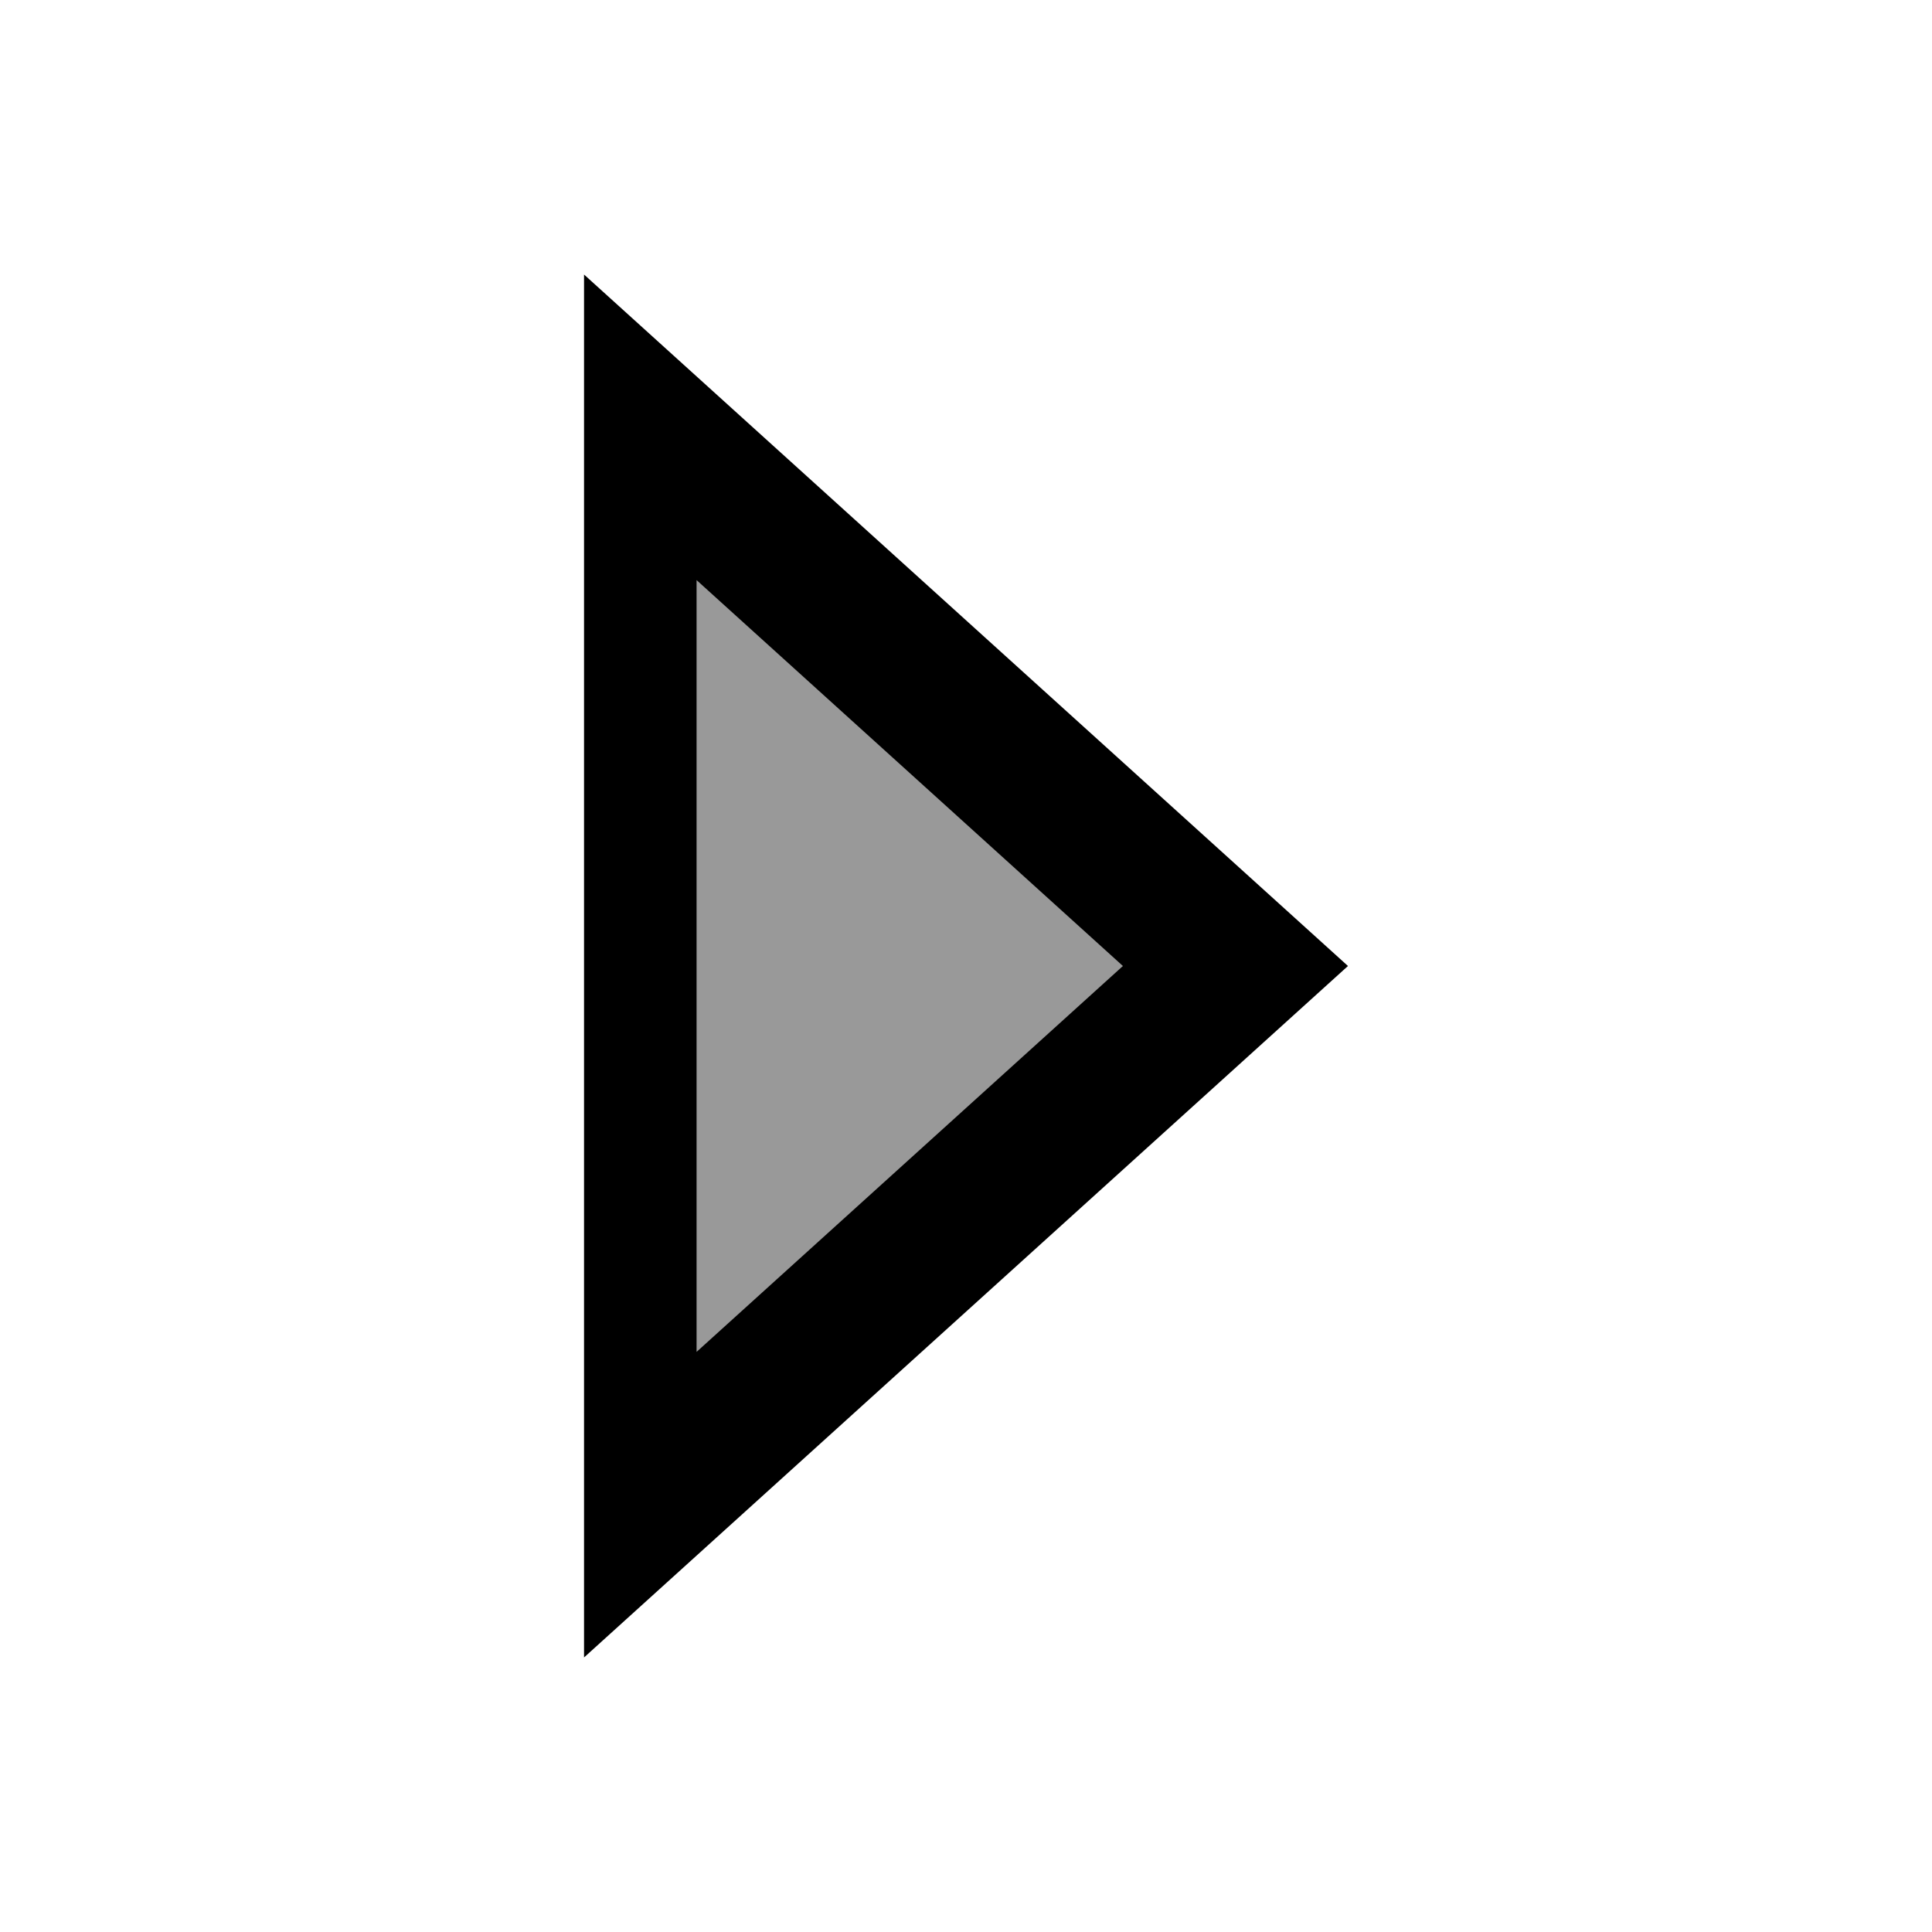
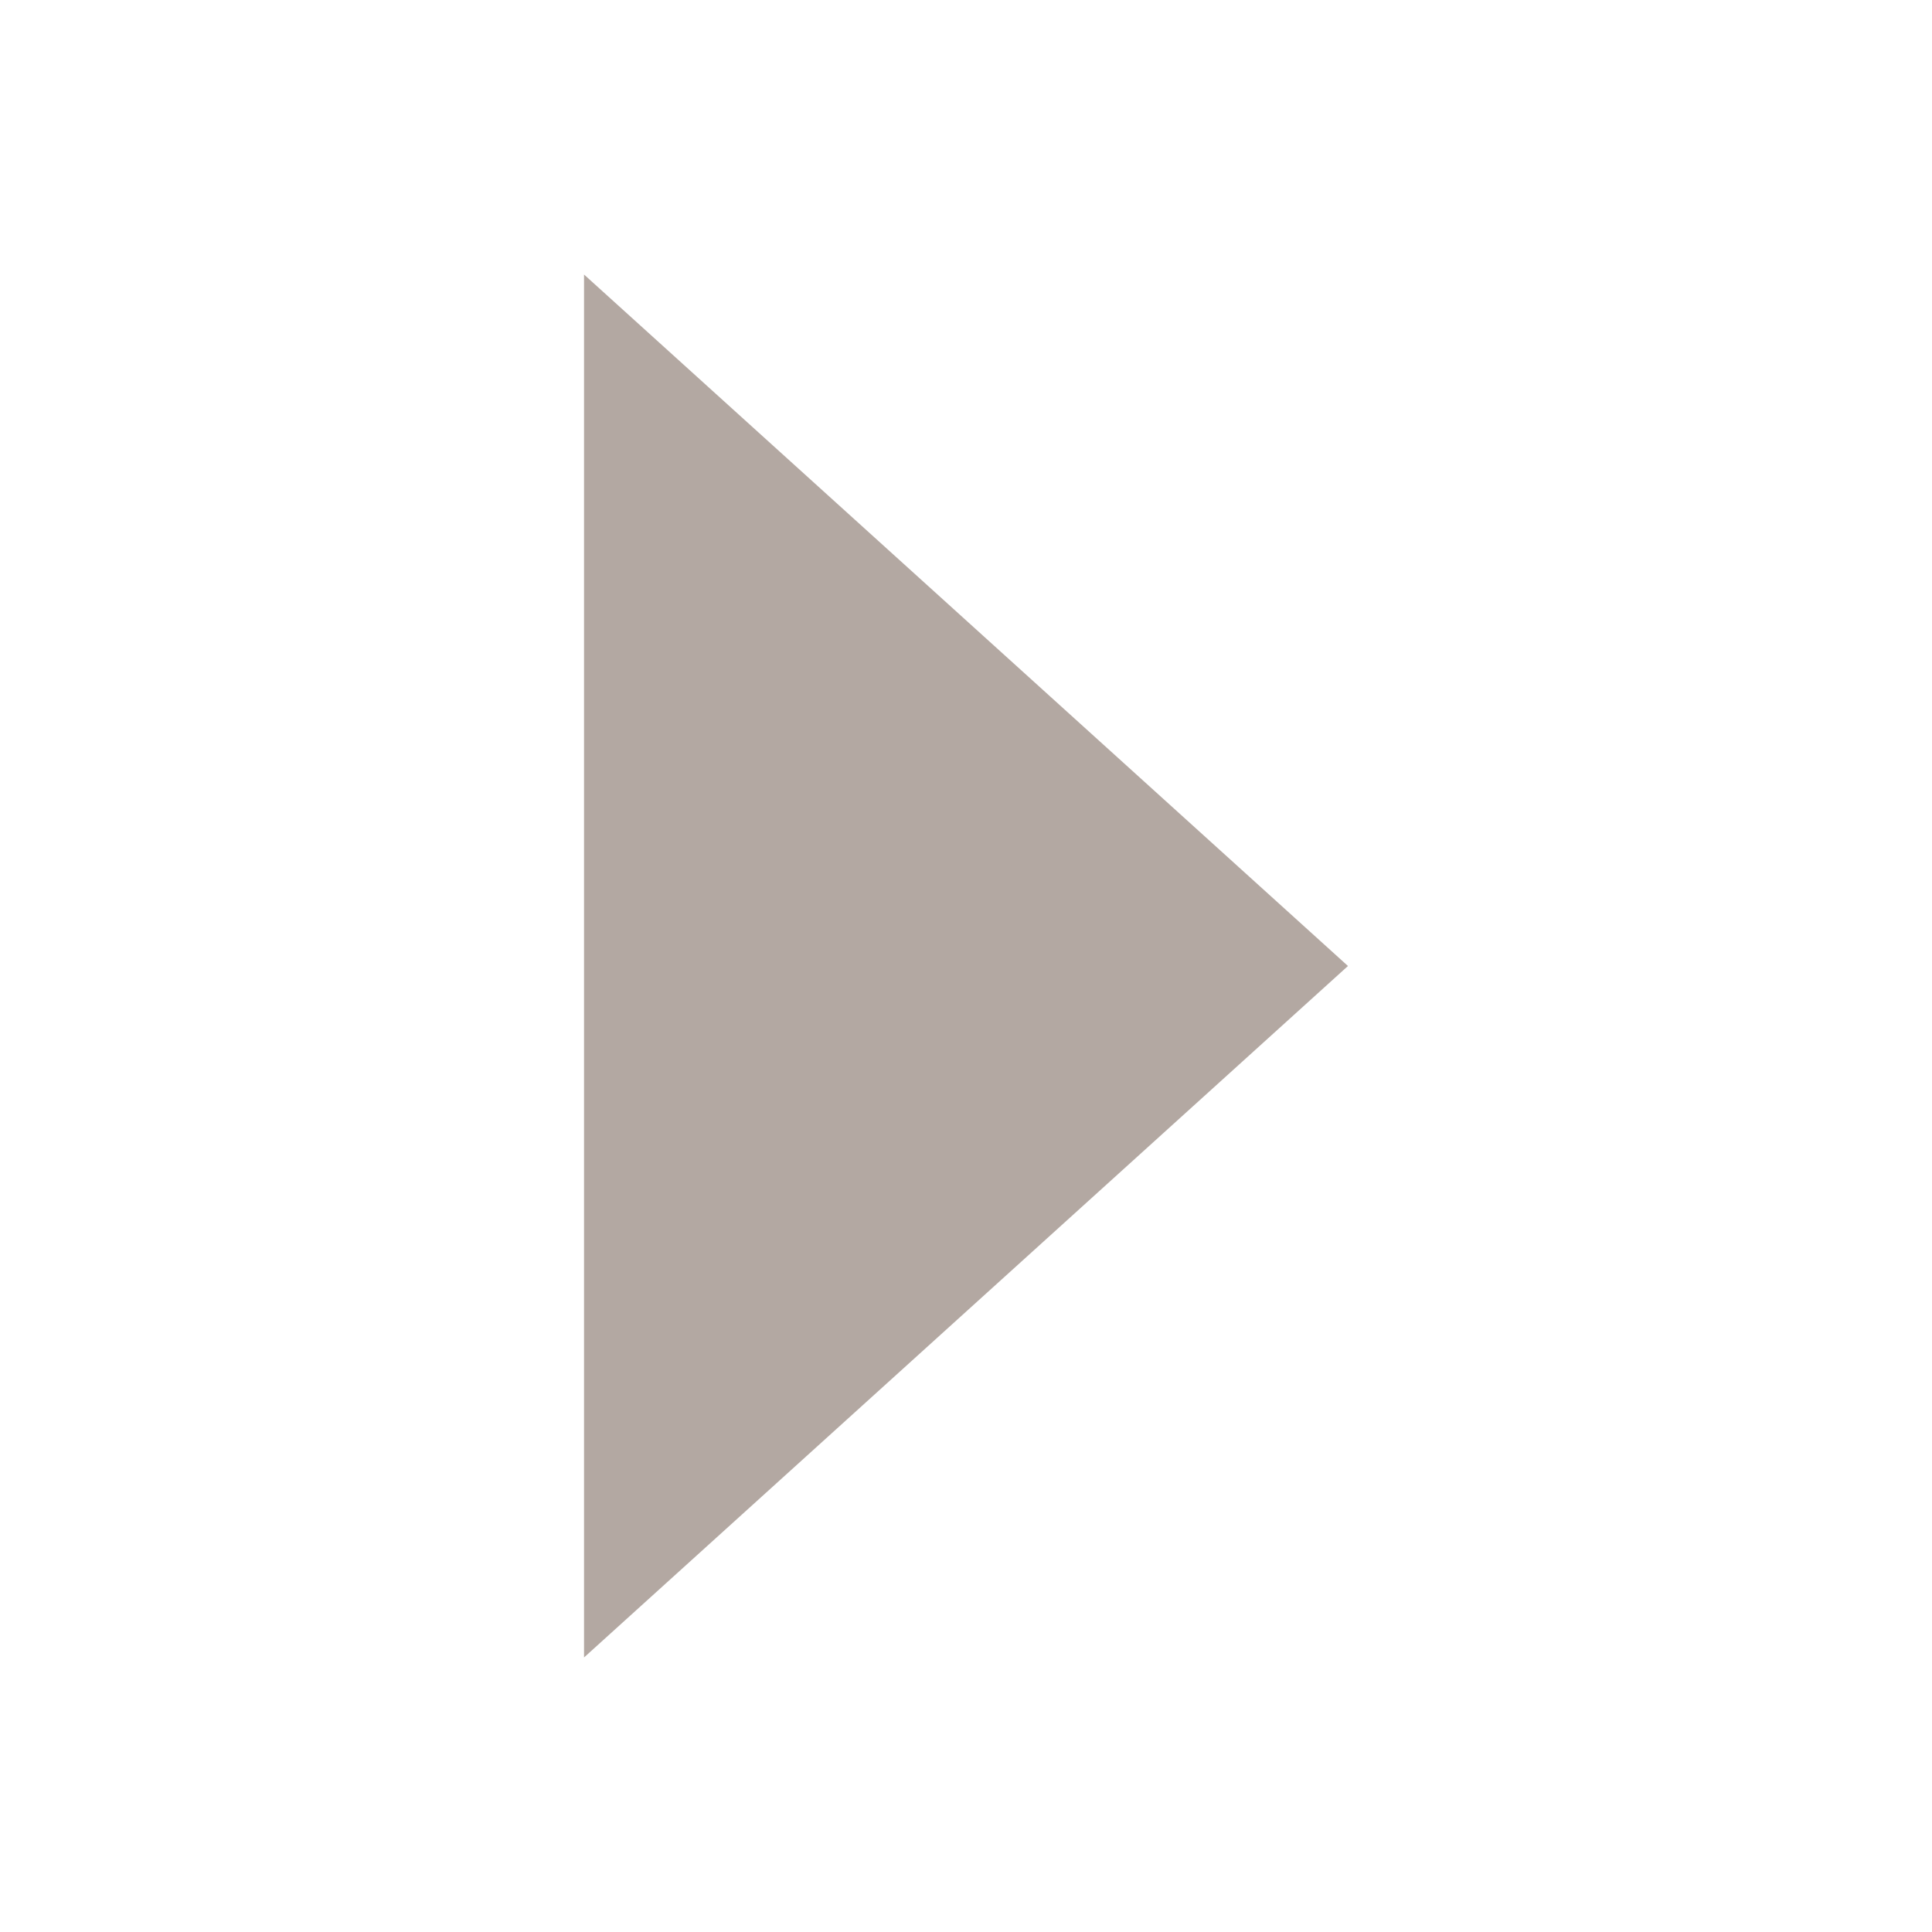
<svg xmlns="http://www.w3.org/2000/svg" width="100mm" height="100mm" viewBox="0 0 100 100" version="1.1" id="svg8">
  <defs id="defs2" />
  <g id="layer1" transform="translate(-42.07209,-37.26123)">
-     <path style="fill:#999999;fill-opacity:1;fill-rule:evenodd;stroke:#000000;stroke-width:9.131;stroke-miterlimit:4;stroke-dasharray:none;stroke-opacity:1" id="path869-1" d="m 113.936,87.261 -48.293,27.882 0,-55.764 z" transform="matrix(0.637861,0,0,1,33.34291,-1.5783708e-6)" />
+     <path style="fill:#b3a8a2;fill-opacity:1;fill-rule:evenodd;stroke:#b3a8a2;stroke-width:9.131;stroke-miterlimit:4;stroke-dasharray:none;stroke-opacity:1" id="path869-1" d="m 113.936,87.261 -48.293,27.882 0,-55.764 z" transform="matrix(0.637861,0,0,1,33.34291,-1.5783708e-6)" />
  </g>
</svg>
